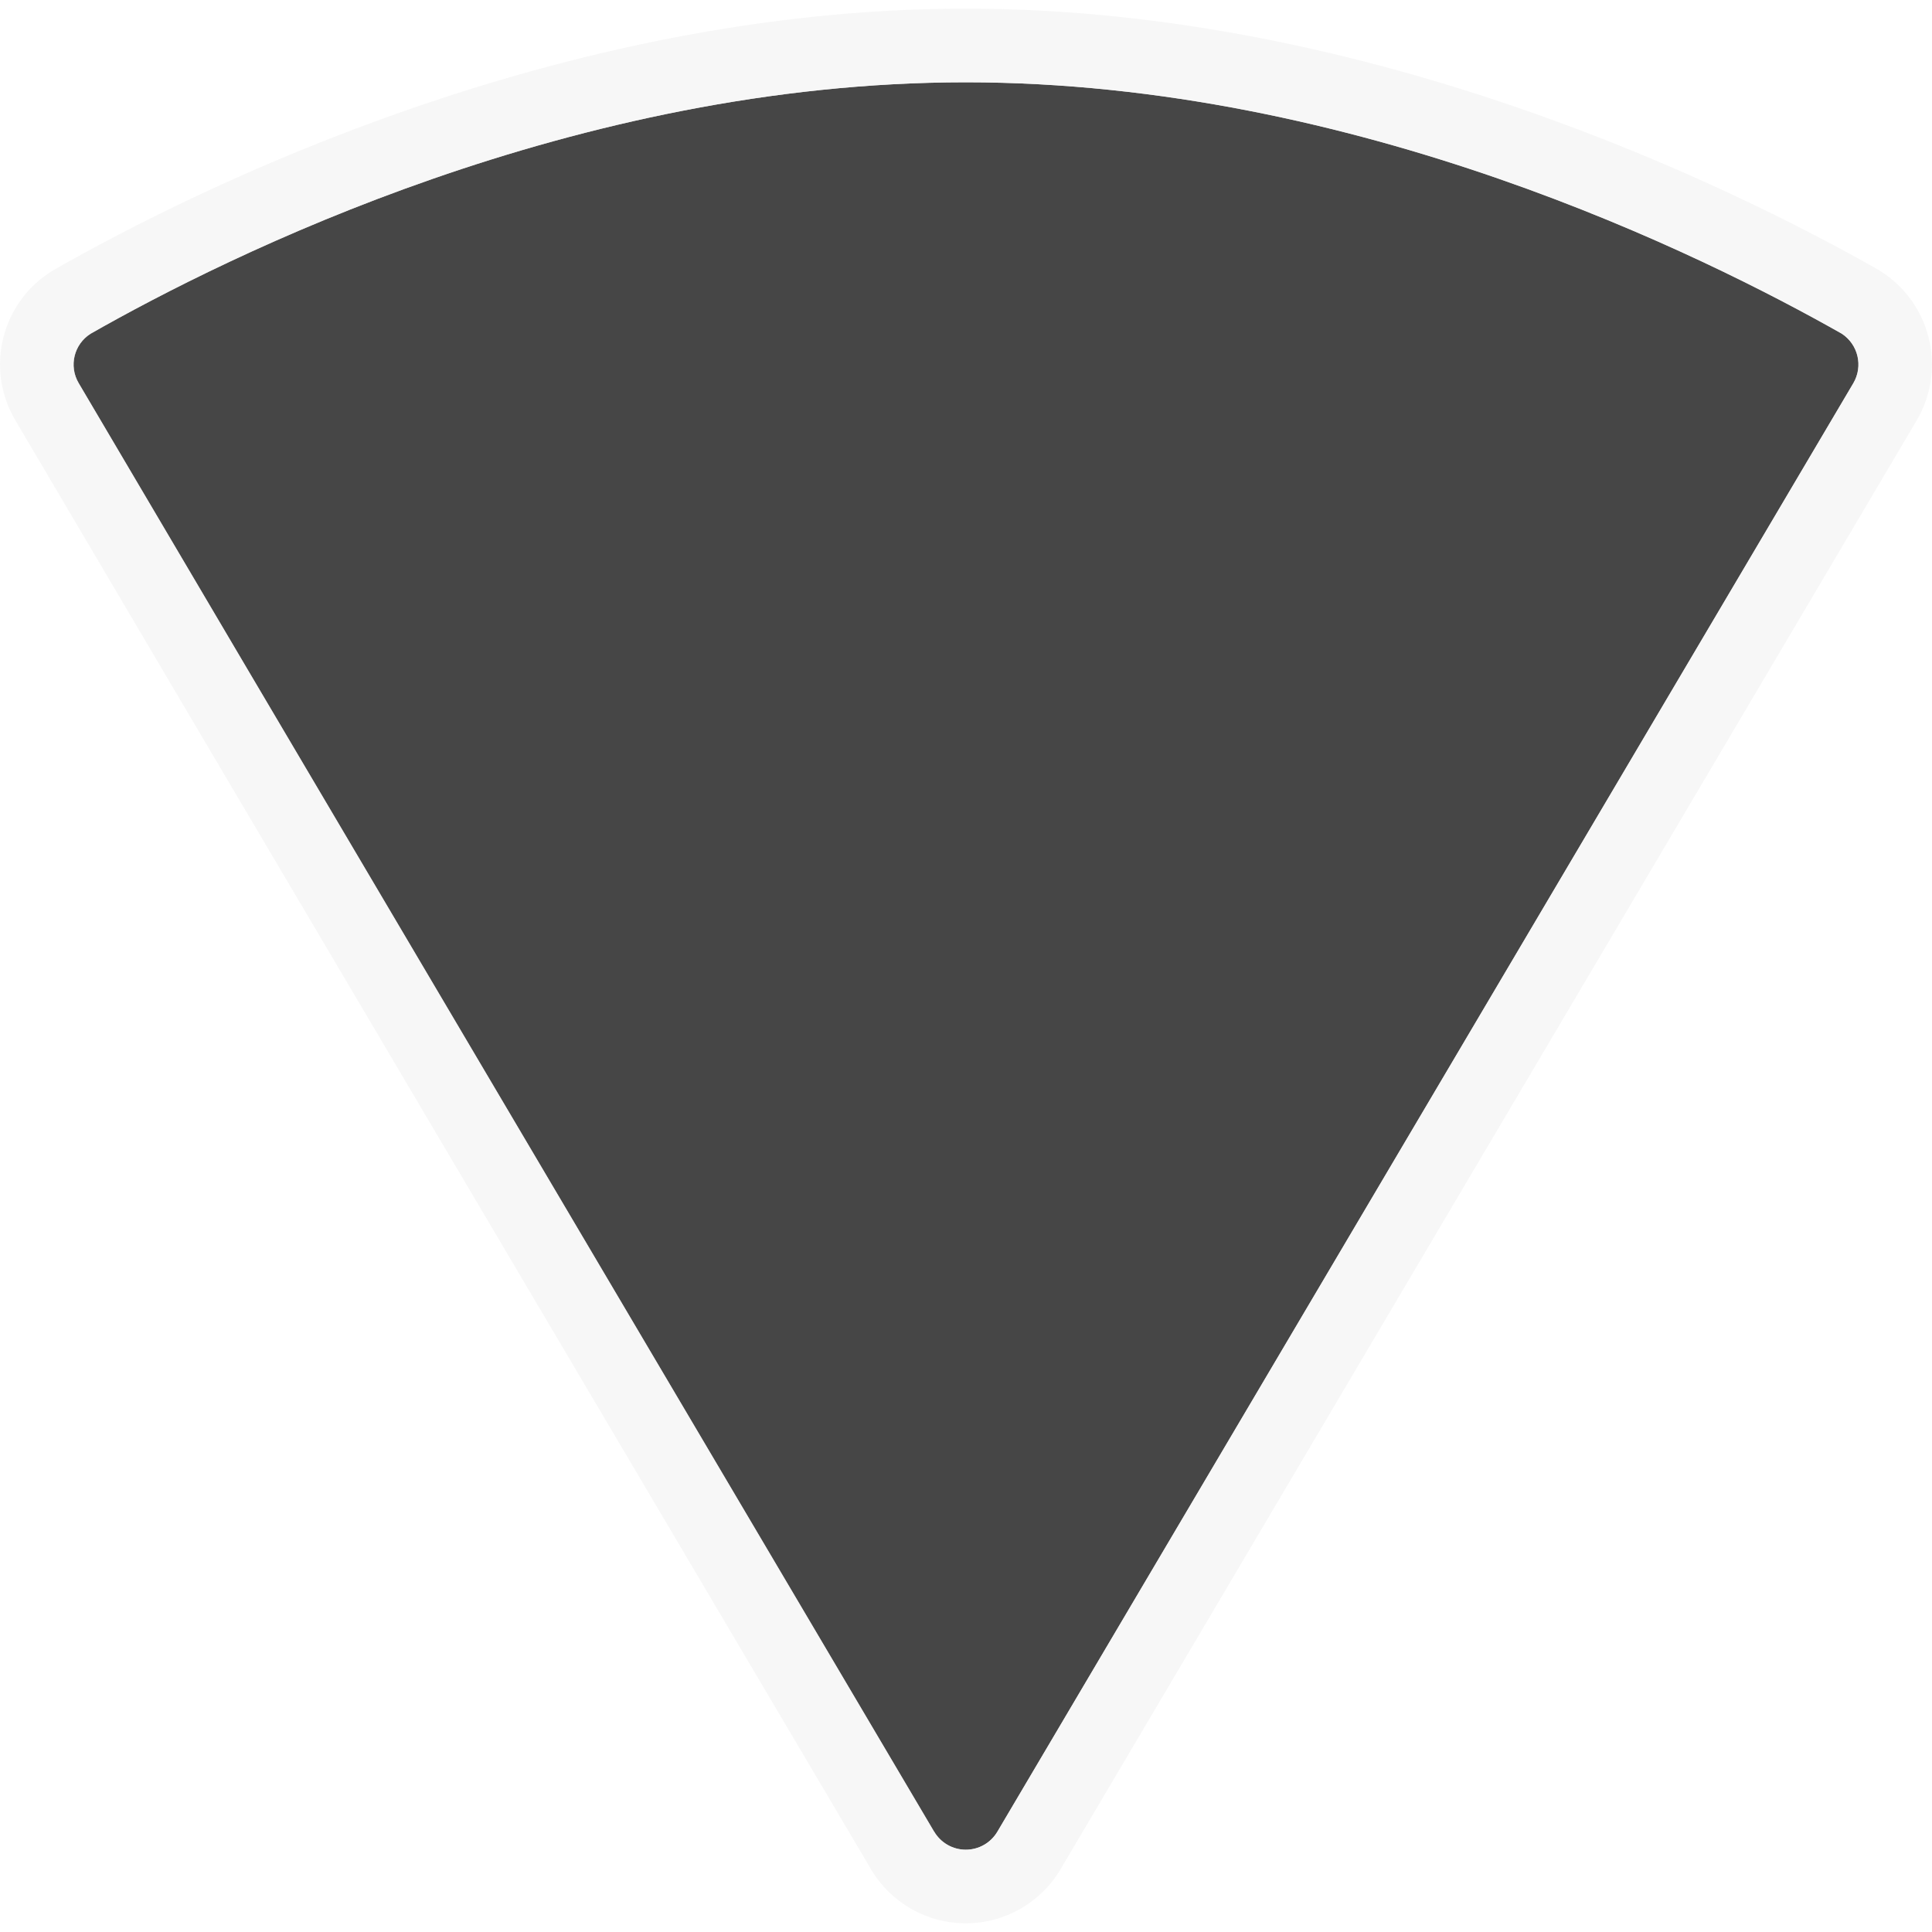
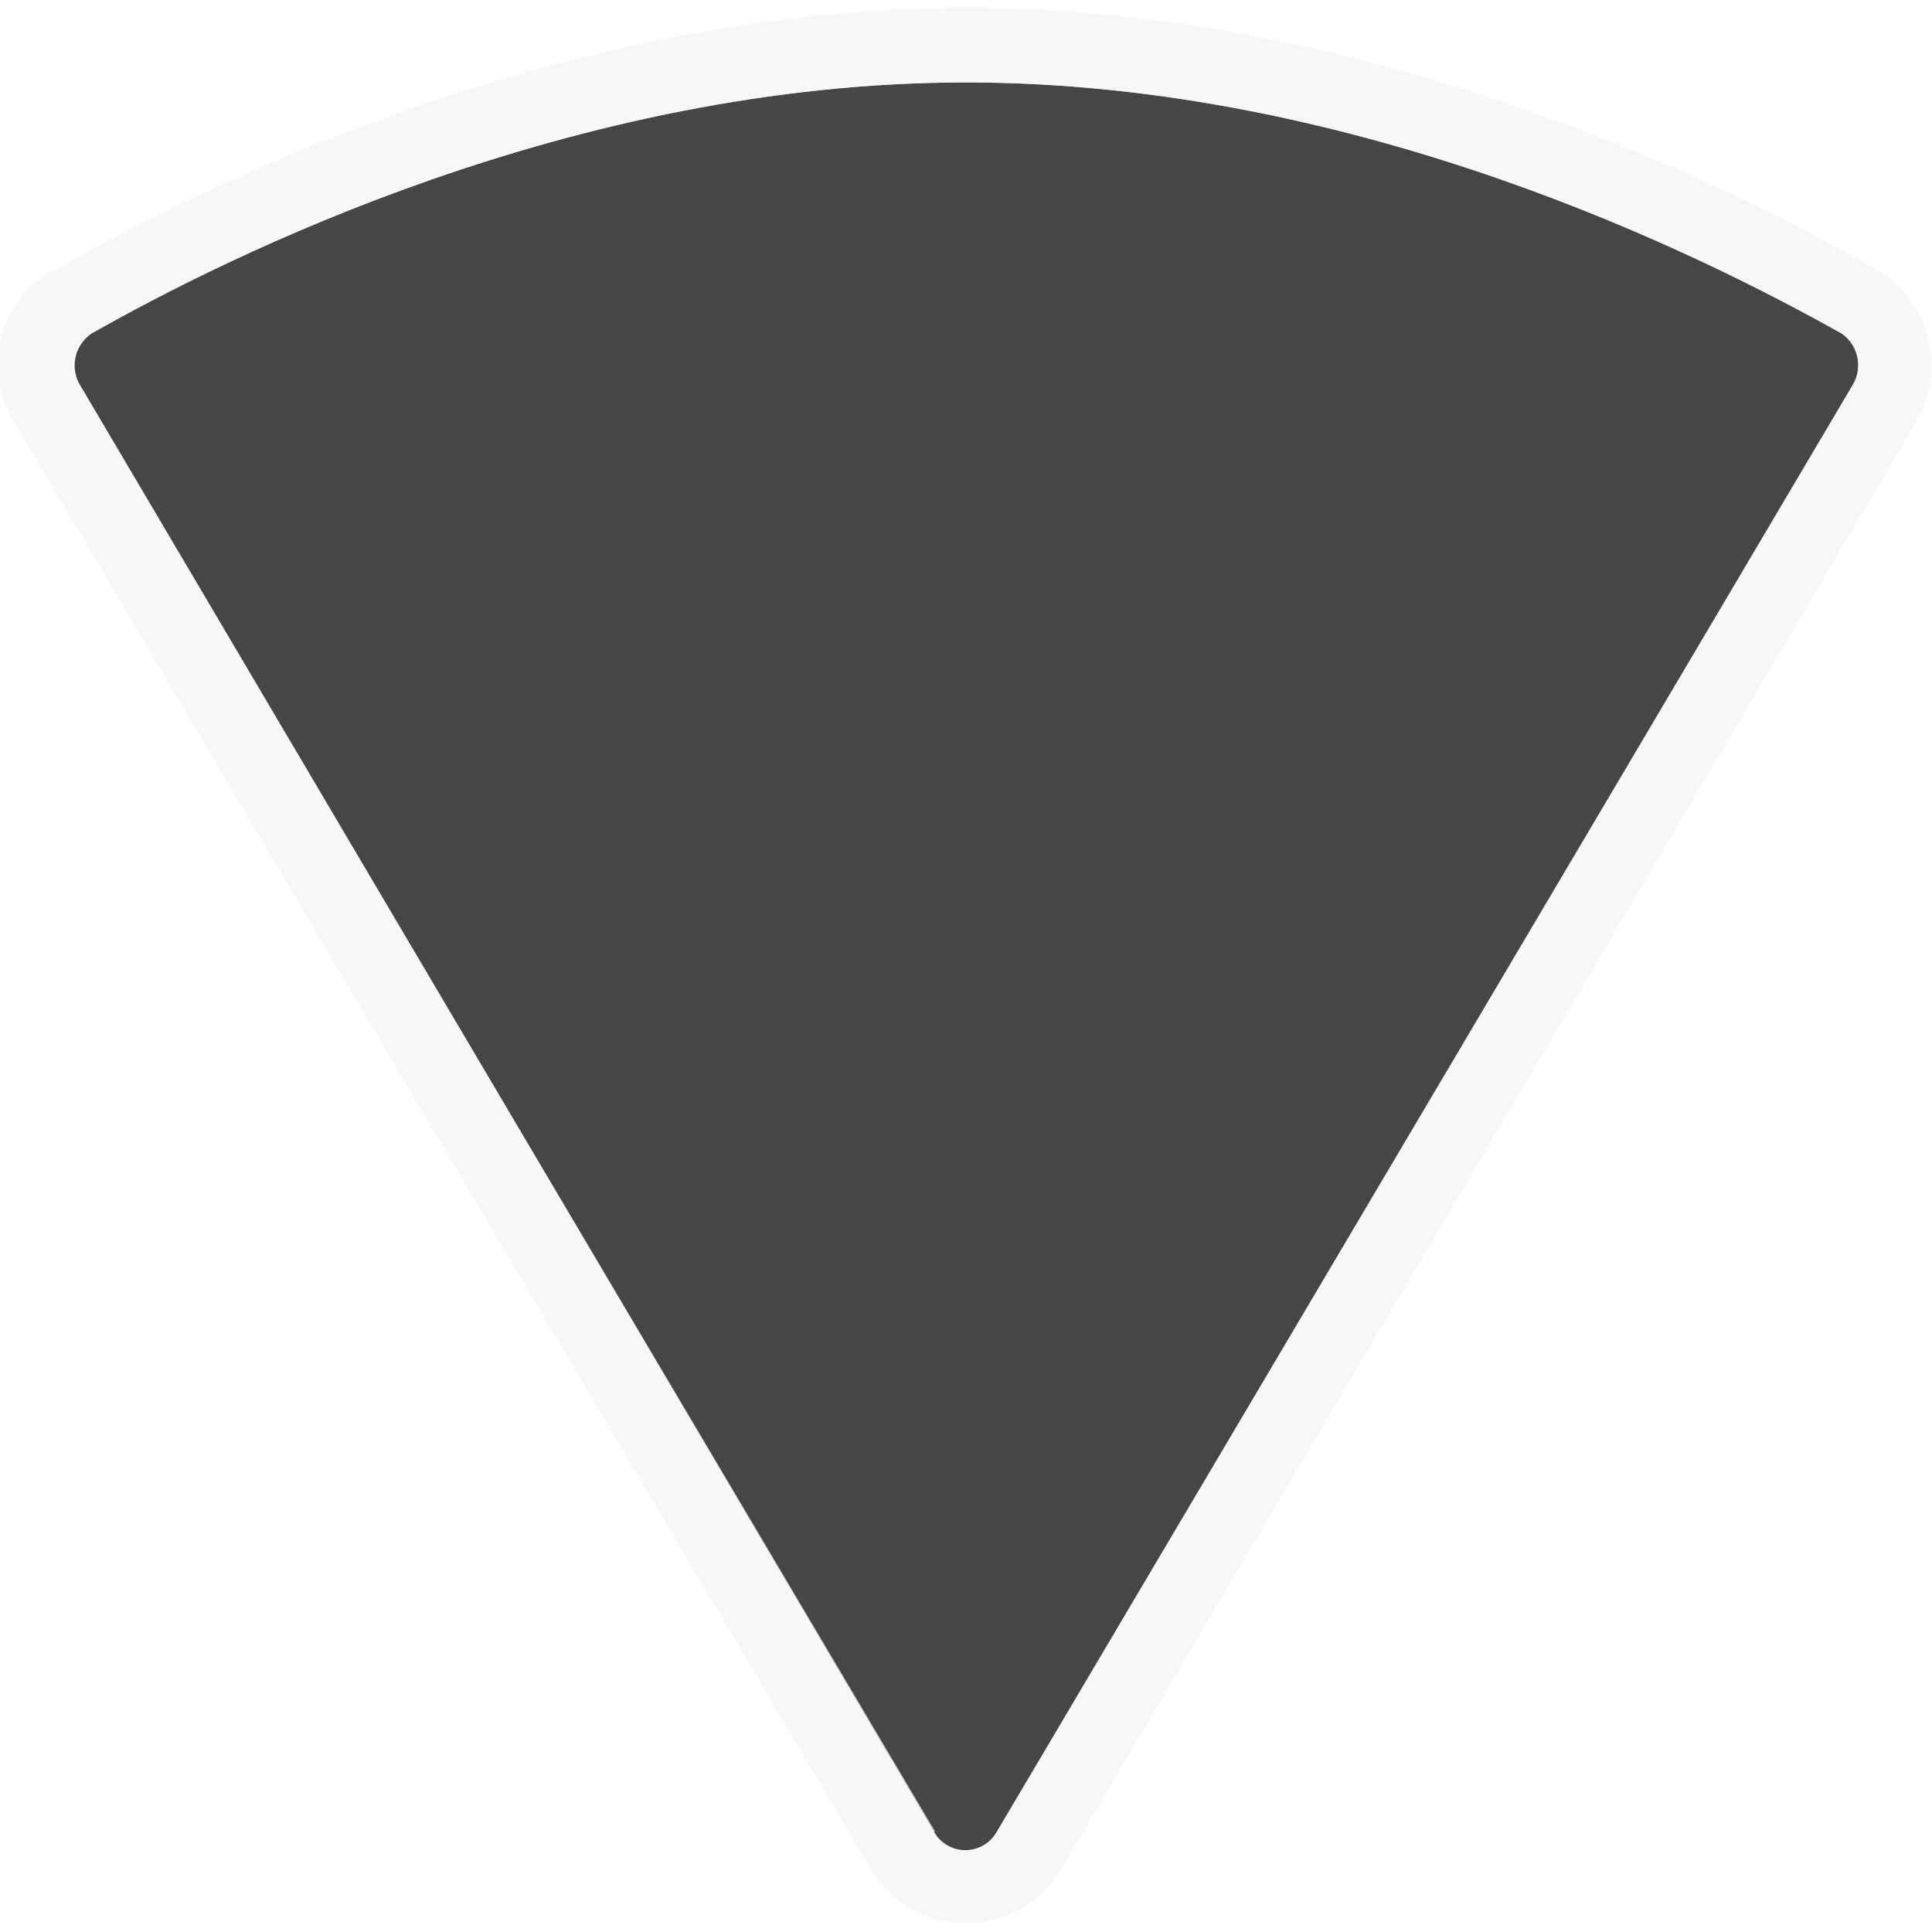
<svg xmlns="http://www.w3.org/2000/svg" xml:space="preserve" fill-rule="evenodd" stroke-linejoin="round" stroke-miterlimit="2" clip-rule="evenodd" viewBox="0 0 15 15">
-   <path fill="#090909" fill-opacity=".75" d="M7.252 14.221C5.828 11.81 1.727 4.871.61 2.974a.283.283 0 0 1 .093-.383C1.763 1.987 4.462.639 7.498.639s5.735 1.348 6.8 1.951a.286.286 0 0 1 .091.385L7.744 14.22a.285.285 0 0 1-.492 0Z" />
-   <path fill="#f4f4f4" fill-opacity=".75" d="M6.761 14.511a.855.855 0 0 0 1.474 0L14.88 3.266a.857.857 0 0 0-.291-1.168l-.008-.005C13.479 1.469 10.663.067 7.498.067S1.516 1.469.416 2.097l-.007.004a.853.853 0 0 0-.29 1.162C1.236 5.161 5.337 12.1 6.761 14.51Zm.492-.29C5.829 11.81 1.728 4.871.611 2.974a.283.283 0 0 1 .093-.383C1.764 1.987 4.463.639 7.499.639s5.735 1.348 6.8 1.951a.286.286 0 0 1 .091.385L7.745 14.22a.285.285 0 0 1-.492 0Z" />
+   <path fill="#090909" fill-opacity=".75" d="M7.25 14.22.61 2.97a.3.3 0 0 1 .1-.38C1.75 2 4.45.64 7.5.64s5.73 1.35 6.8 1.95a.3.3 0 0 1 .09.39L7.74 14.22a.28.28 0 0 1-.49 0" />
+   <path fill="#f4f4f4" fill-opacity=".75" d="M6.76 14.51a.86.86 0 0 0 1.48 0l6.64-11.24a.86.86 0 0 0-.3-1.17C13.48 1.46 10.66.06 7.5.06S1.52 1.47.42 2.1H.4a.85.85 0 0 0-.3 1.16zm.5-.29L.6 2.97a.3.3 0 0 1 .1-.38C1.75 2 4.45.64 7.5.64s5.73 1.35 6.8 1.95a.3.3 0 0 1 .09.39L7.75 14.22a.28.28 0 0 1-.5 0" />
</svg>
